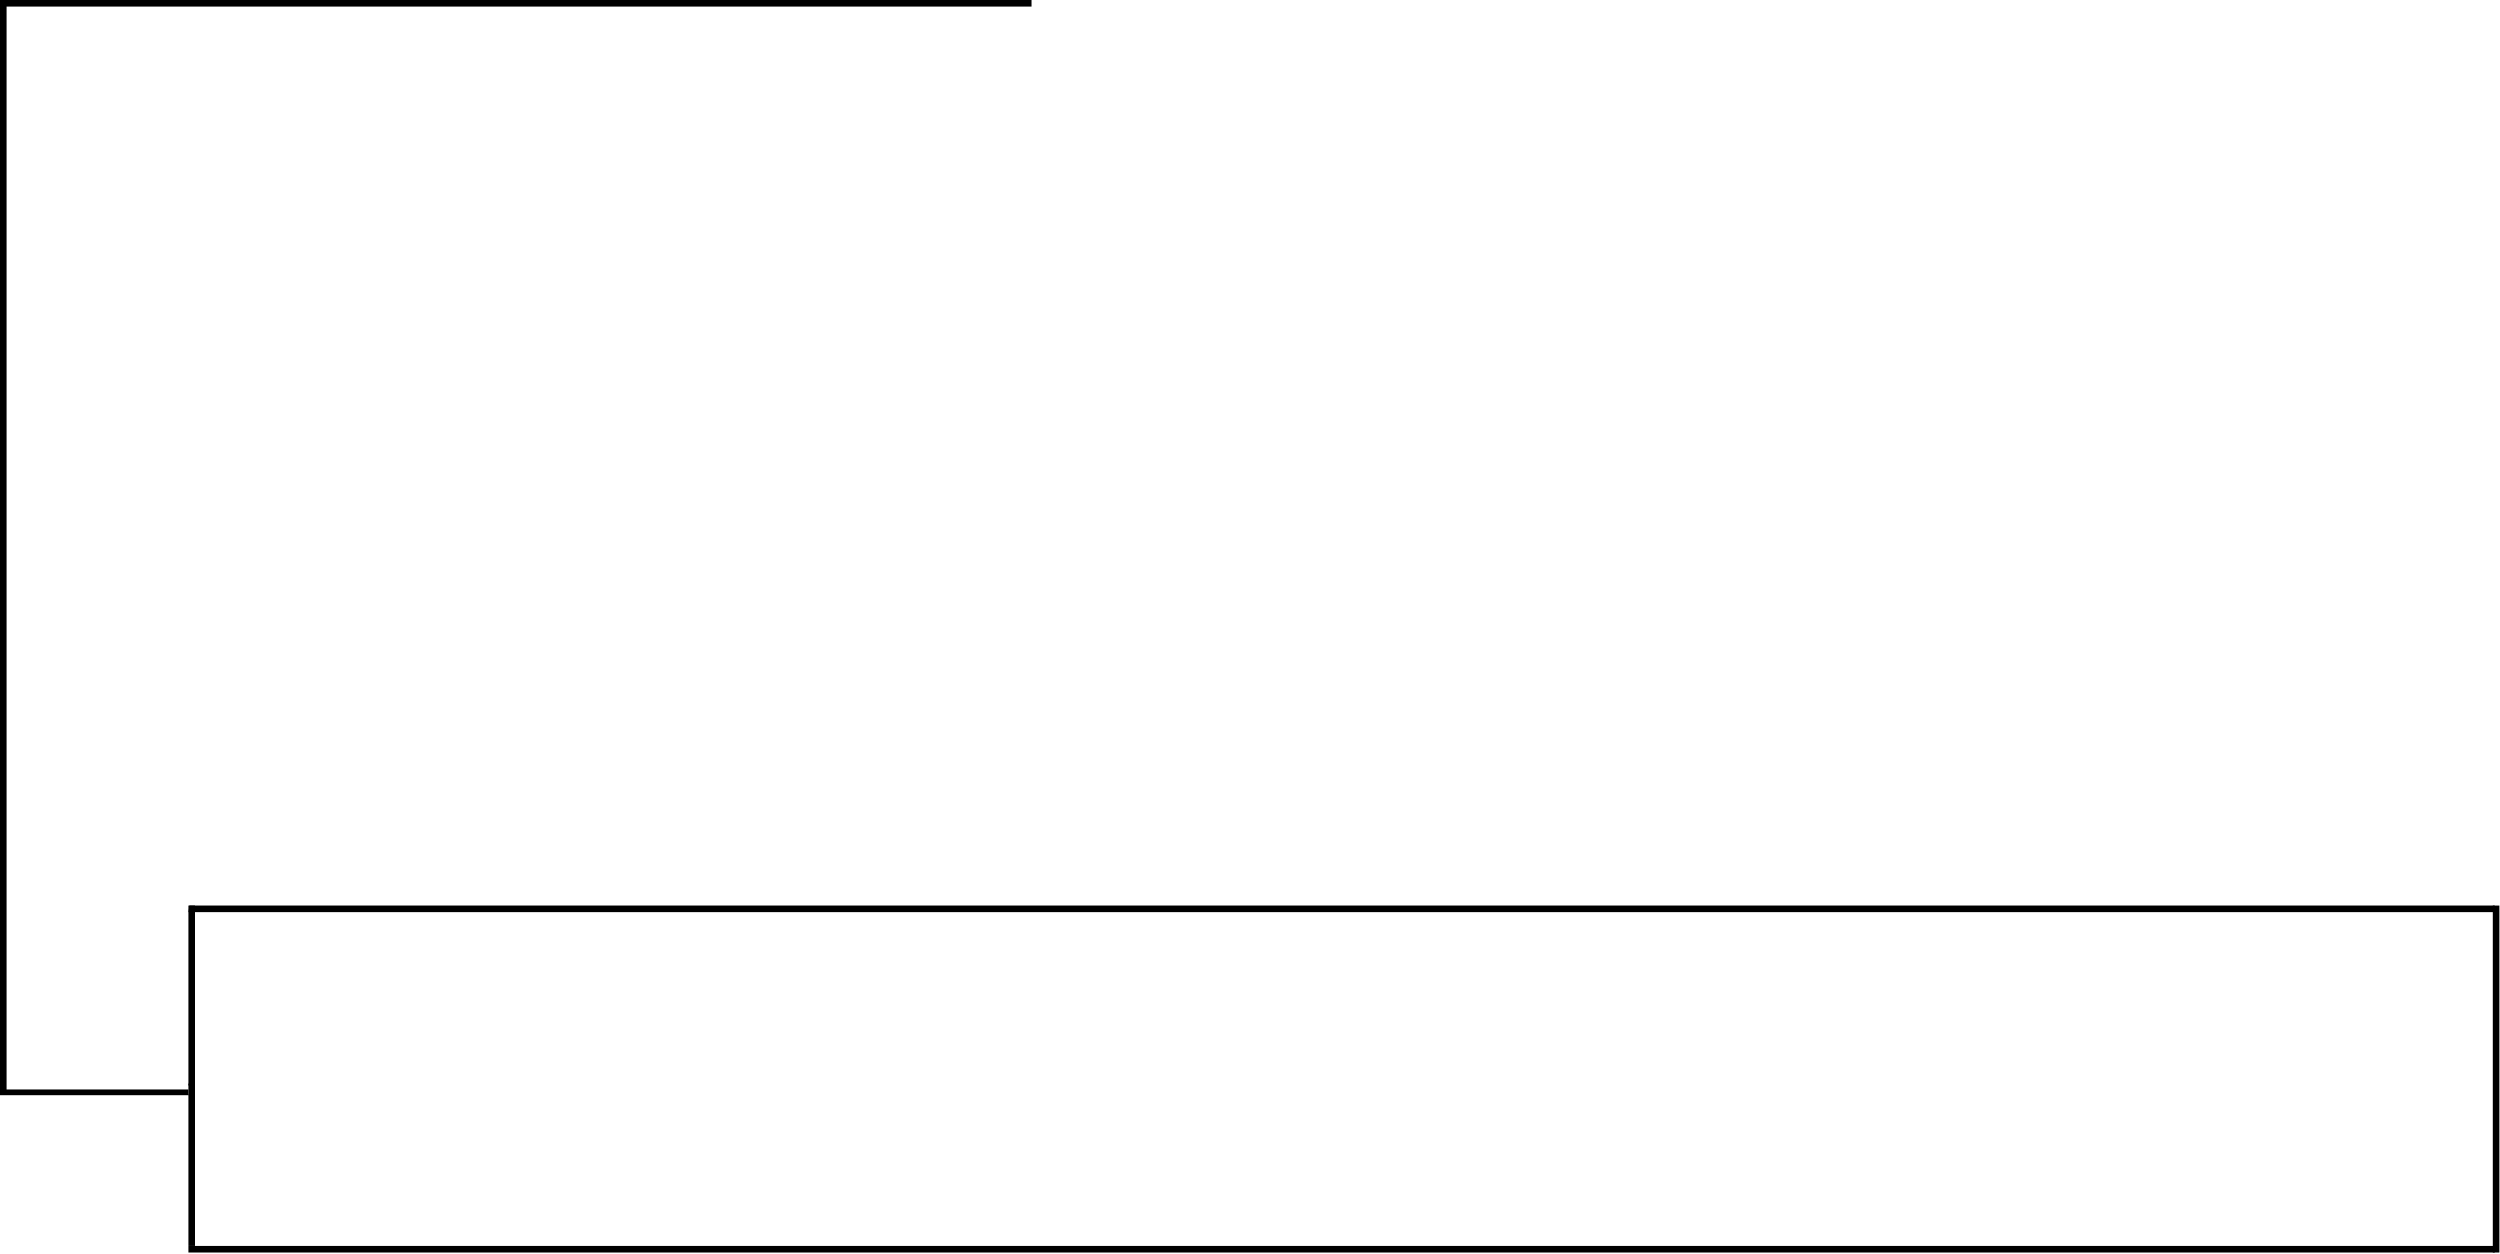
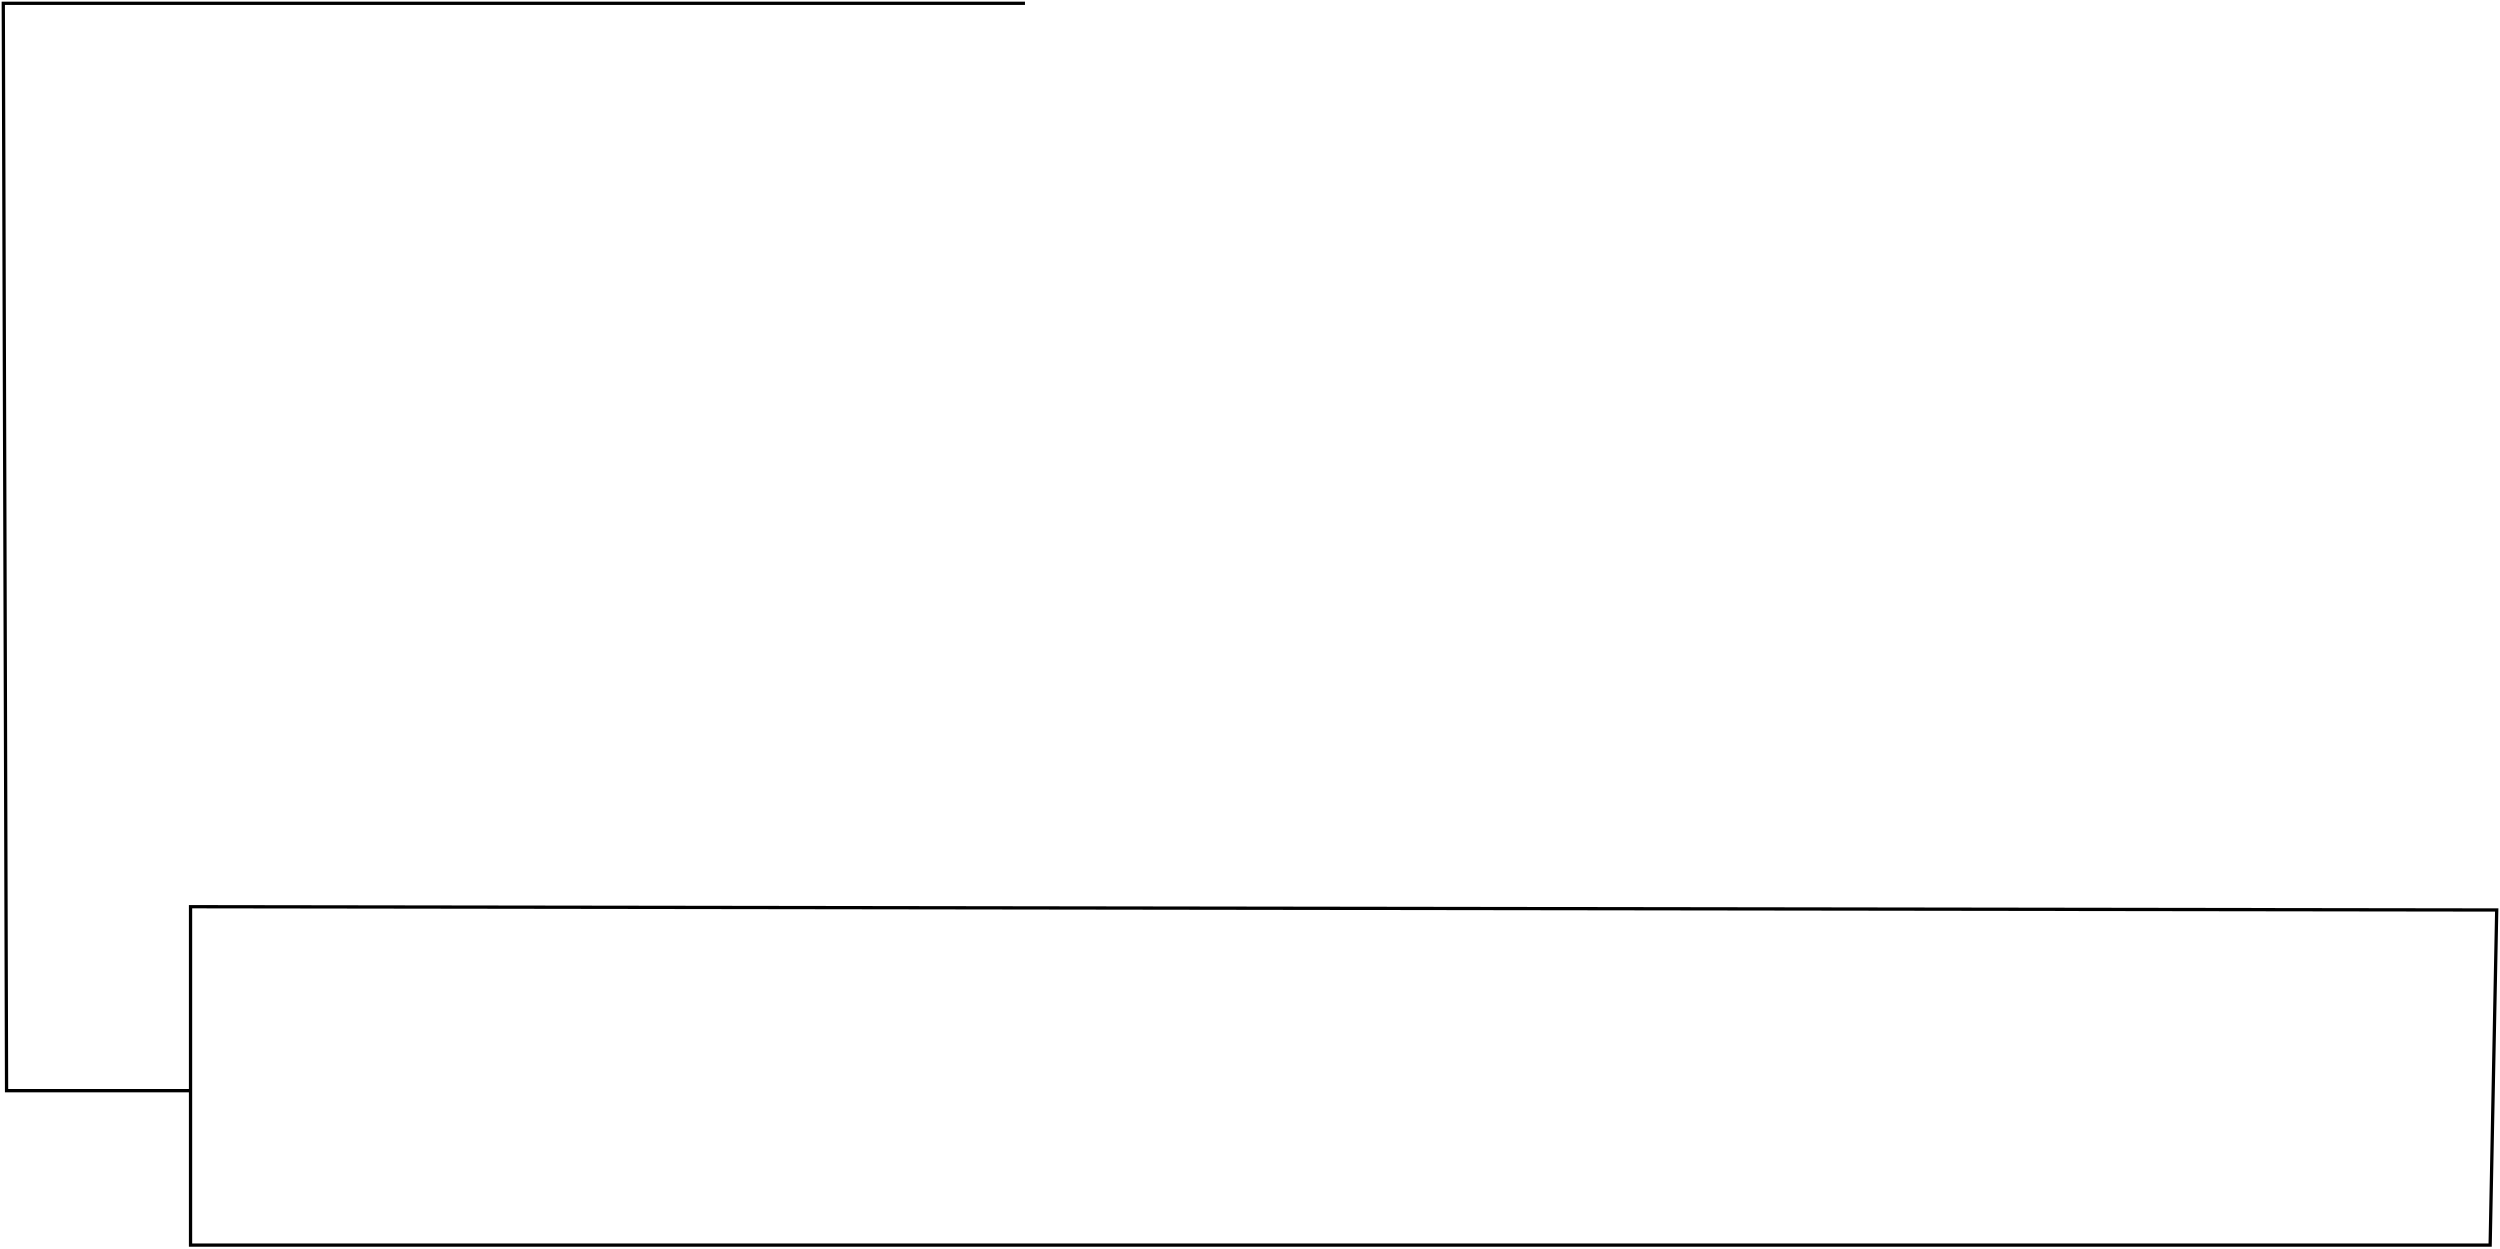
- <svg xmlns="http://www.w3.org/2000/svg" width="760px" height="381px" viewBox="0 0 760 381" version="1.1">
+ <svg xmlns="http://www.w3.org/2000/svg" width="761px" height="380px" viewBox="0 0 761 380" version="1.1">
  <defs />
  <g id="Page-1" stroke="none" stroke-width="1" fill="none" fill-rule="evenodd">
-     <g id="largest" fill="#000000">
-       <g id="Page-1">
-         <g id="largest">
-           <path d="M758.108,378.765 L57.575,378.765 L57.279,378.765 L57.279,380.765 L57.575,380.765 L758.108,380.765 L758.405,380.765 L758.405,378.765 L758.108,378.765 L758.108,378.765 L758.108,378.765 Z" id="Shape" />
-           <path d="M59.279,378.468 L59.279,329.704 L59.279,329.407 L57.279,329.407 L57.279,329.704 L57.279,378.468 L57.279,378.765 L59.279,378.765 L59.279,378.468 L59.279,378.468 L59.279,378.468 Z" id="Shape" />
-           <path d="M312.991,0 L0,0 L0,2 L313.585,2 L313.585,0 L312.991,0" id="Shape" />
-           <path d="M57.581,332.947 L57.873,332.947 C57.873,332.947 57.277,332.457 57.277,332.947 C57.277,334.023 57.277,331.191 57.277,331.191 L57.581,331.191 L0.292,331.191 L0,331.191 L0,332.947 L0.292,332.947 L57.581,332.947 L57.581,332.947 Z" id="Shape" />
-           <path d="M59.279,329.704 L59.279,275.588 L59.279,275.291 L57.279,275.291 L57.279,275.588 L57.279,329.704 L57.279,330.002 L59.279,330.002 L59.279,329.704 L59.279,329.704 L59.279,329.704 Z" id="Shape" />
-           <path d="M758.108,277.291 L758.405,275.291 L57.576,275.291 L57.279,277.291 L758.108,277.291 L758.108,277.291 Z" id="Shape" />
-           <path d="M757.811,275.596 L757.811,380.46 L757.811,380.765 L759.811,380.765 L759.811,380.46 L759.811,275.596 L759.811,275.291 L757.811,275.291 L757.811,275.596 L757.811,275.596 L757.811,275.596 Z" id="Shape" />
-           <path d="M0,332.786 L2,332.786 L2,1 L0,1 L0,332.786 Z" id="Shape" transform="translate(1, 166.8928) scale(-1, 1) translate(-1, -166.8928) " />
-         </g>
-       </g>
-     </g>
+     <path d="M312,1 L1,1 L2,332 L58,332 L58,276 L760,277 L758,379 L58,379 L58,332" id="Path-9" stroke="#000000" />
  </g>
</svg>
